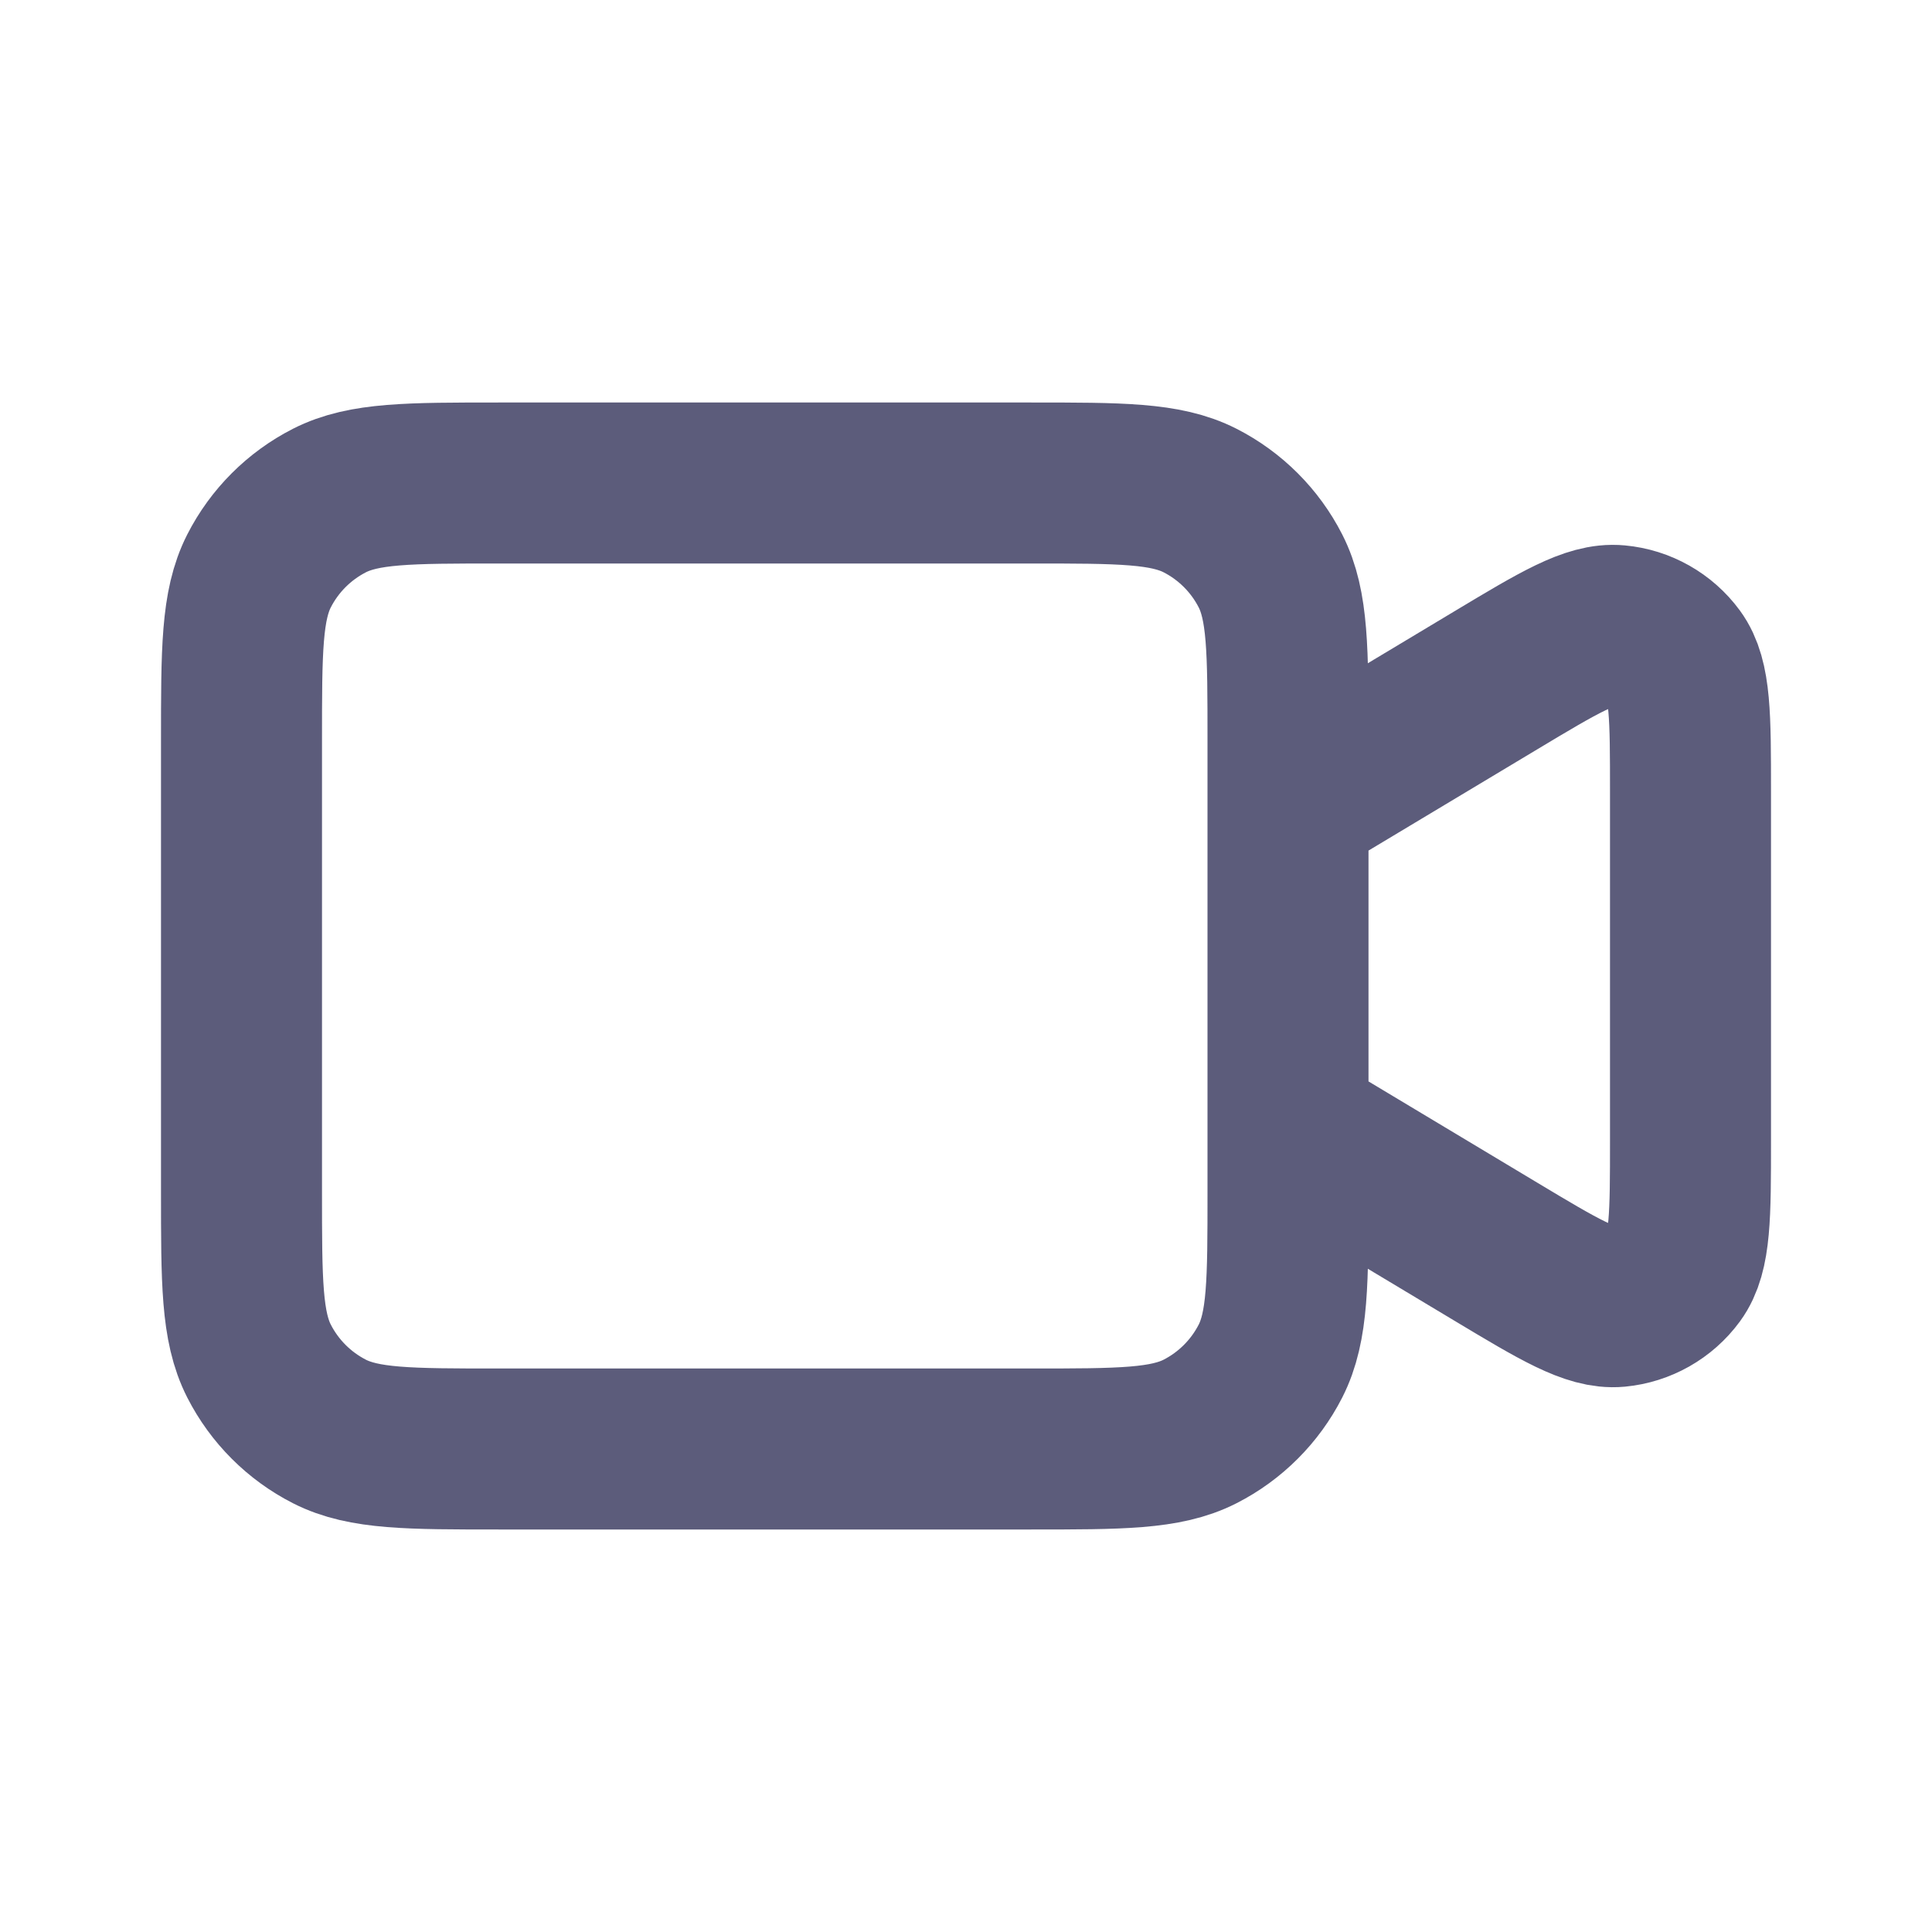
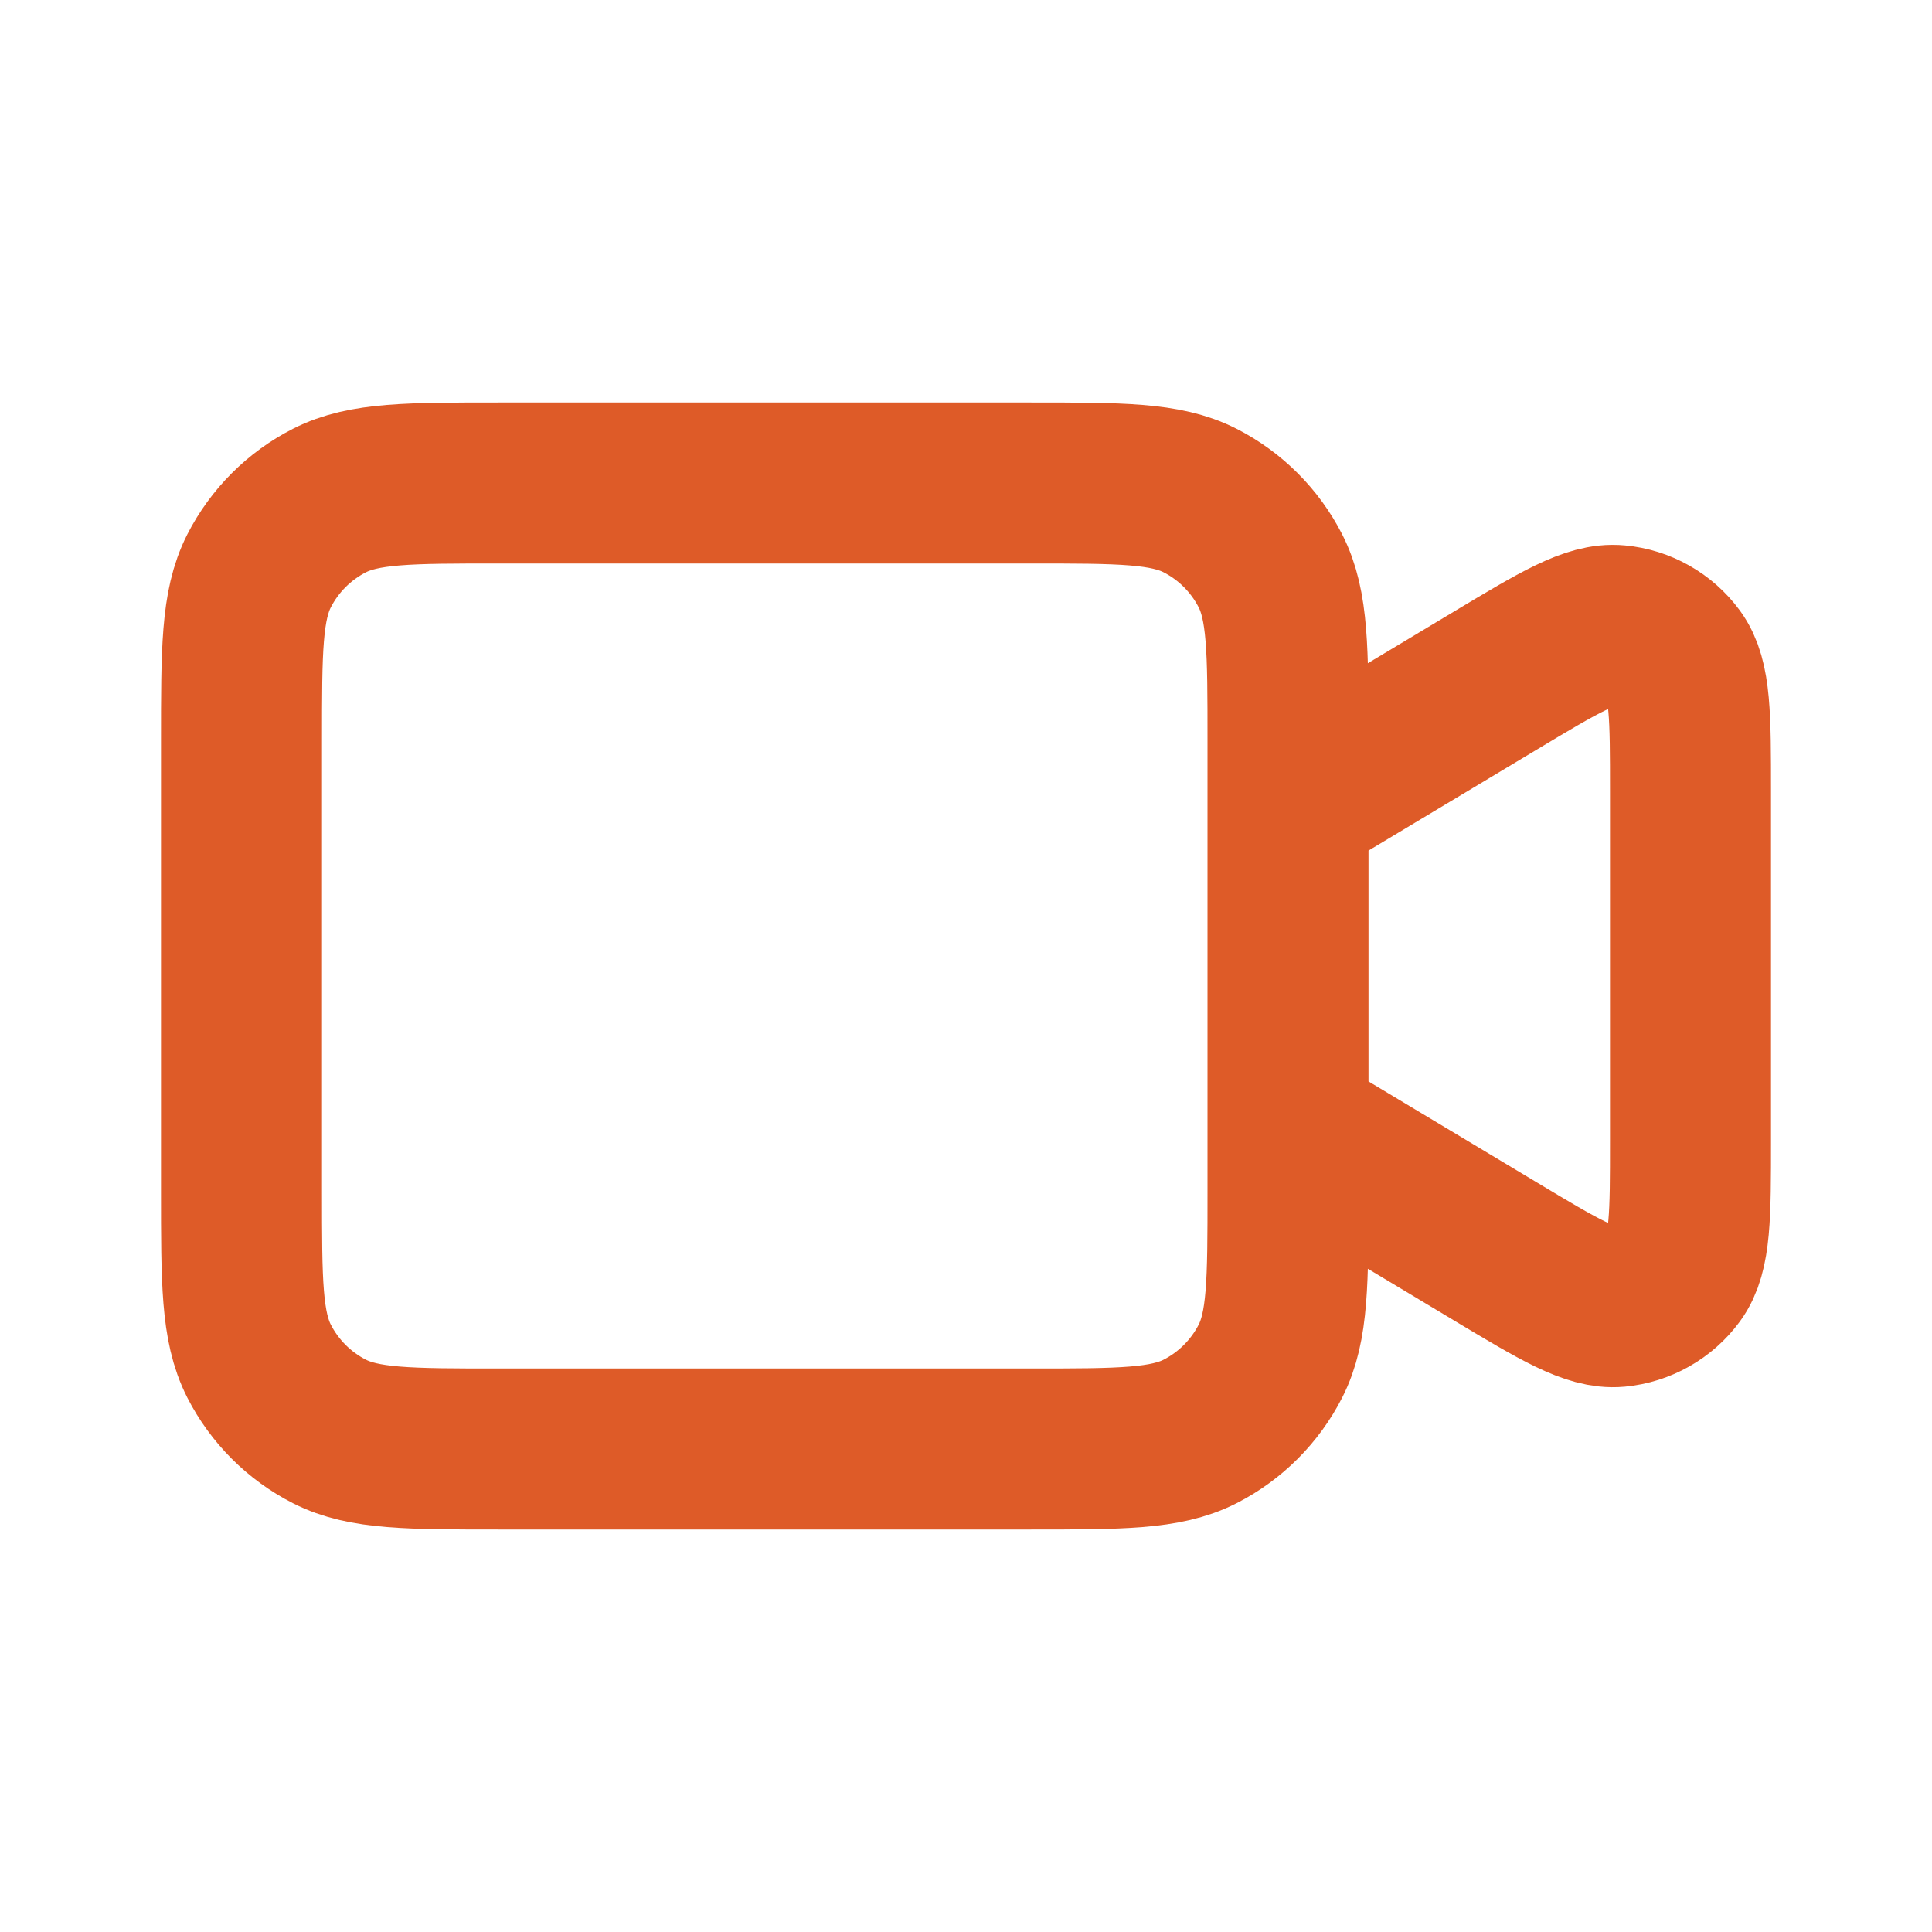
<svg xmlns="http://www.w3.org/2000/svg" width="800px" height="800px" viewBox="0 0 24 24" fill="none">
-   <path d="M16 10L18.577 8.454C19.37 7.978 19.767 7.74 20.093 7.771C20.377 7.797 20.637 7.944 20.806 8.174C21 8.438 21 8.901 21 9.826V14.174C21 15.099 21 15.562 20.806 15.826C20.637 16.056 20.377 16.203 20.093 16.23C19.767 16.26 19.37 16.022 18.577 15.546L16 14M6.2 18H12.8C13.92 18 14.48 18 14.908 17.782C15.284 17.59 15.59 17.284 15.782 16.908C16 16.48 16 15.92 16 14.8V9.2C16 8.08 16 7.52 15.782 7.092C15.59 6.716 15.284 6.41 14.908 6.218C14.48 6 13.92 6 12.8 6H6.2C5.08 6 4.52 6 4.092 6.218C3.716 6.41 3.41 6.716 3.218 7.092C3 7.52 3 8.08 3 9.2V14.8C3 15.92 3 16.48 3.218 16.908C3.41 17.284 3.716 17.59 4.092 17.782C4.52 18 5.08 18 6.2 18Z" stroke="#5C5C7B" stroke-width="2" stroke-linecap="round" stroke-linejoin="round" />
+   <path d="M16 10L18.577 8.454C19.37 7.978 19.767 7.74 20.093 7.771C20.377 7.797 20.637 7.944 20.806 8.174C21 8.438 21 8.901 21 9.826V14.174C21 15.099 21 15.562 20.806 15.826C20.637 16.056 20.377 16.203 20.093 16.23C19.767 16.26 19.37 16.022 18.577 15.546L16 14M6.2 18H12.8C13.92 18 14.48 18 14.908 17.782C15.284 17.59 15.59 17.284 15.782 16.908C16 16.48 16 15.92 16 14.8V9.2C16 8.08 16 7.52 15.782 7.092C15.59 6.716 15.284 6.41 14.908 6.218C14.48 6 13.92 6 12.8 6H6.2C5.08 6 4.52 6 4.092 6.218C3.716 6.41 3.41 6.716 3.218 7.092C3 7.52 3 8.08 3 9.2V14.8C3 15.92 3 16.48 3.218 16.908C3.41 17.284 3.716 17.59 4.092 17.782C4.52 18 5.08 18 6.2 18Z" stroke="#DE5B28" stroke-width="2" stroke-linecap="round" stroke-linejoin="round" />
</svg>
